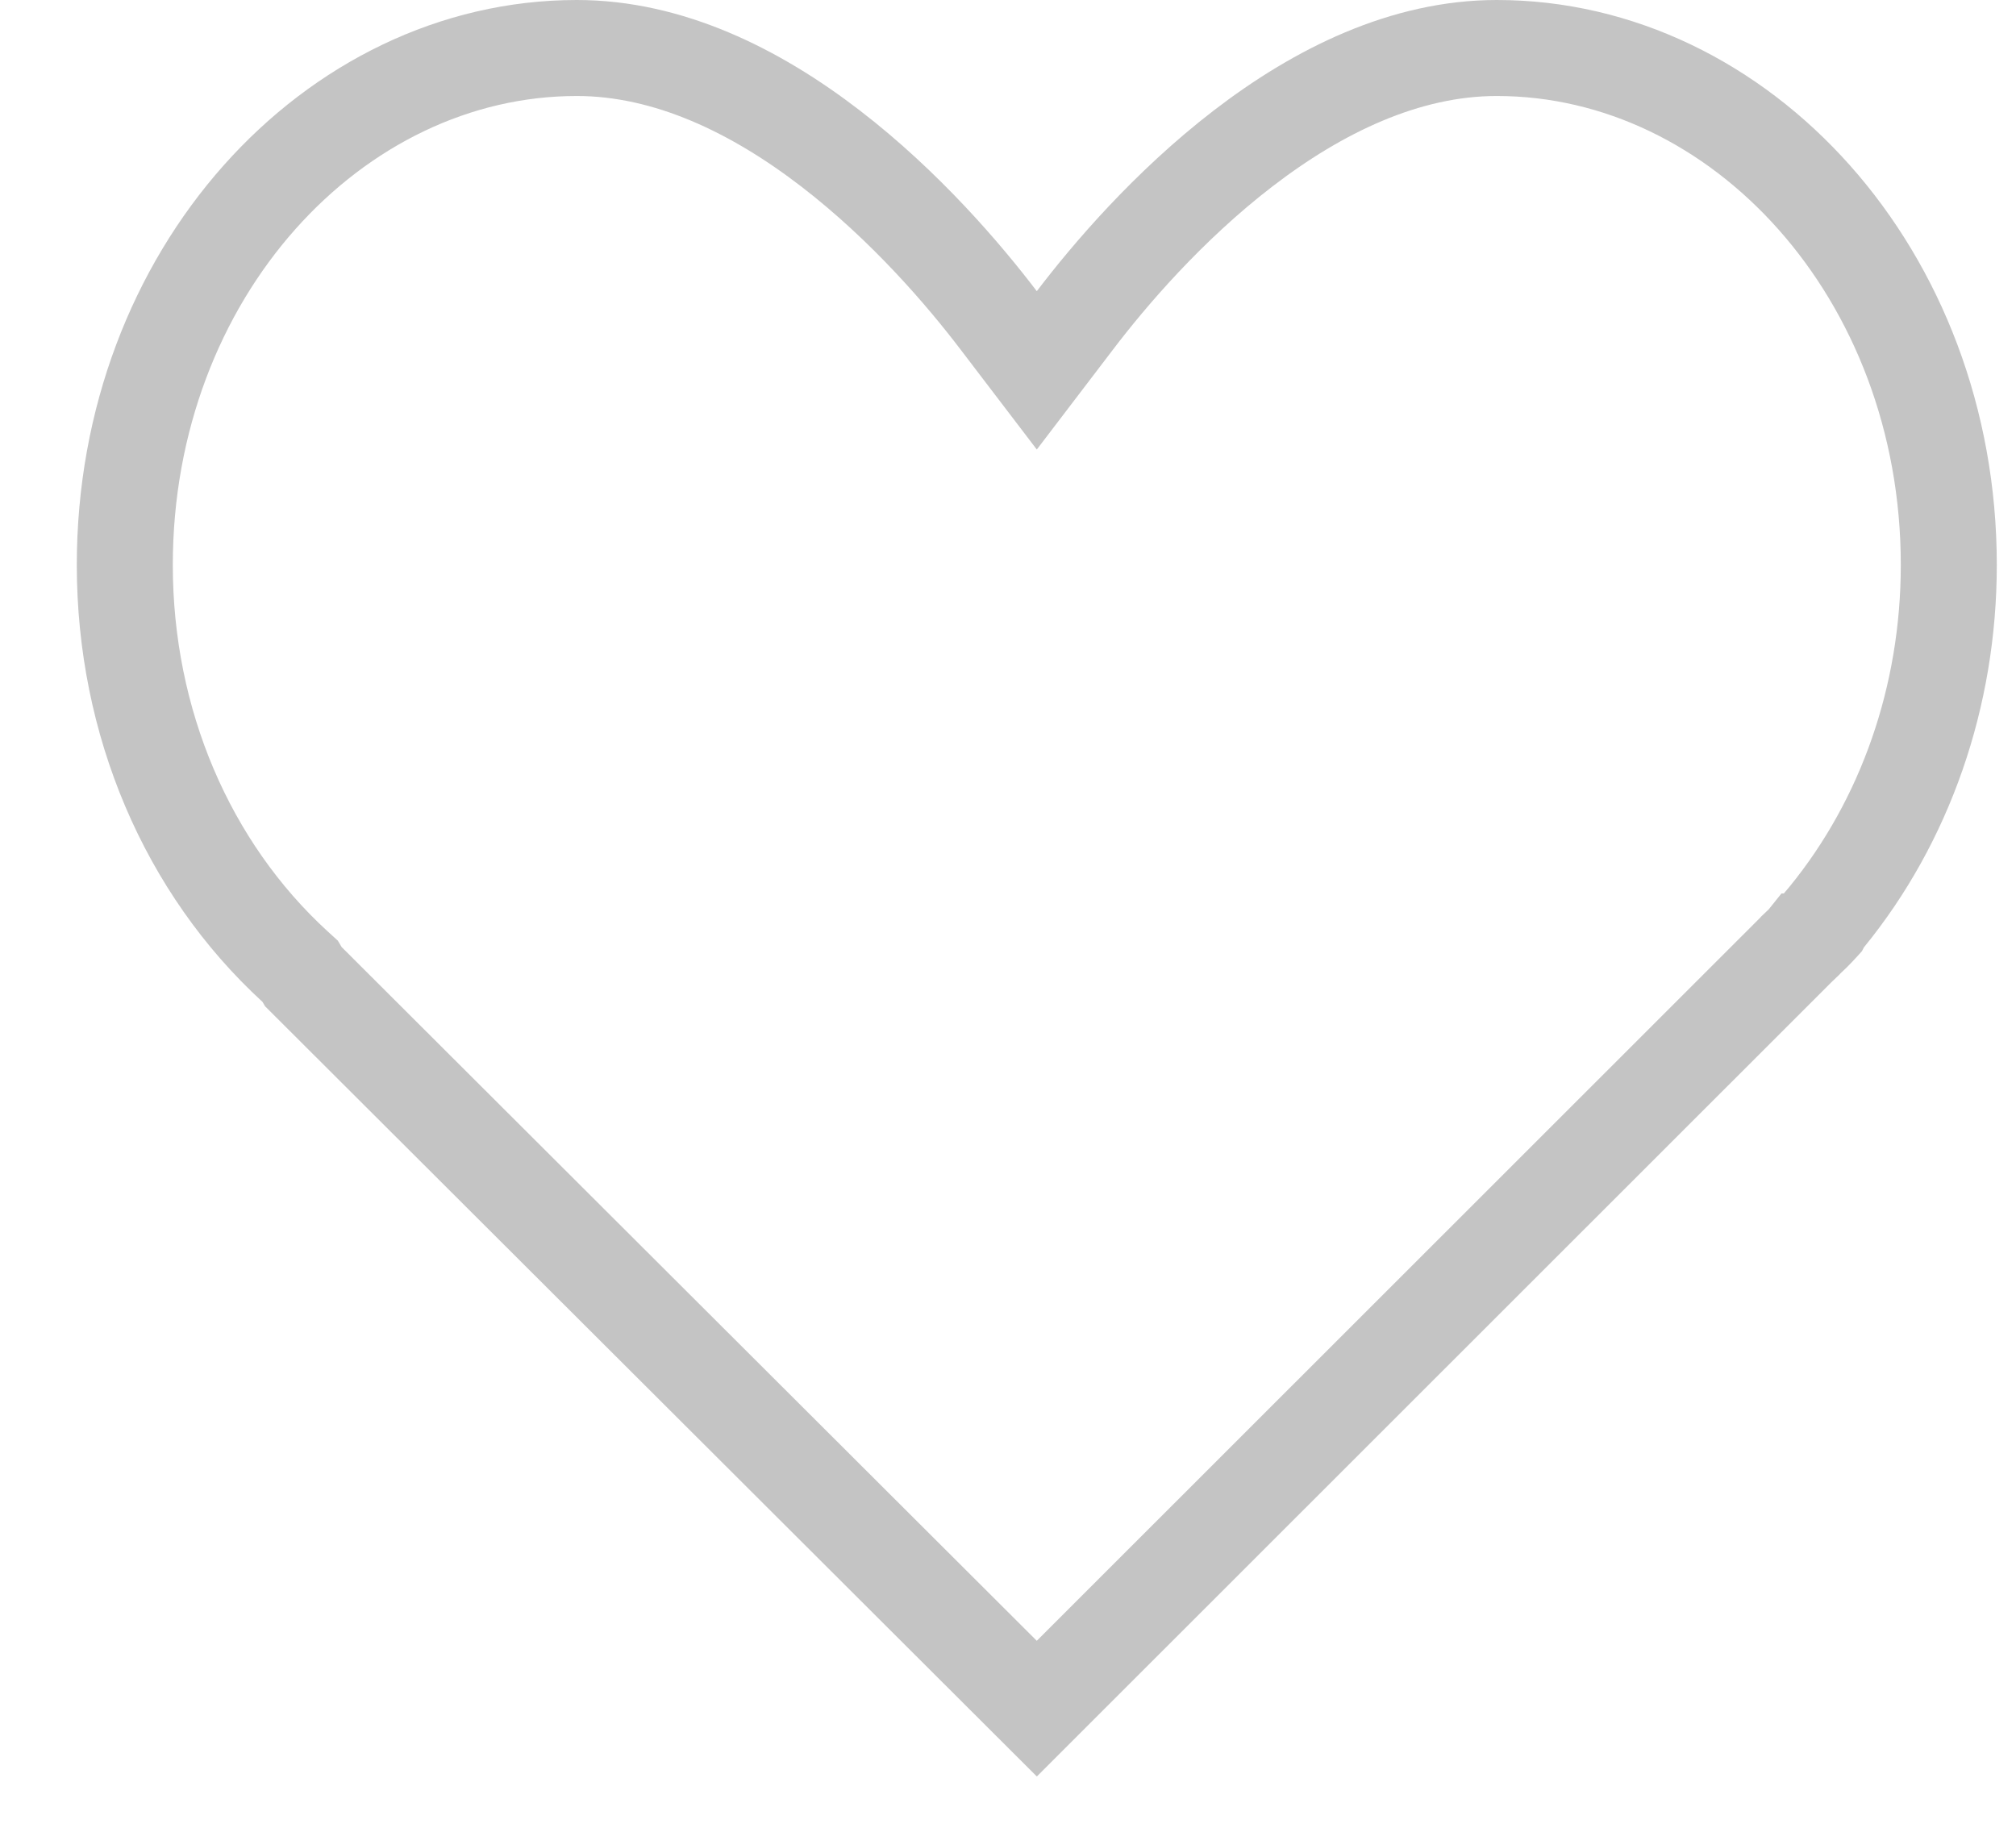
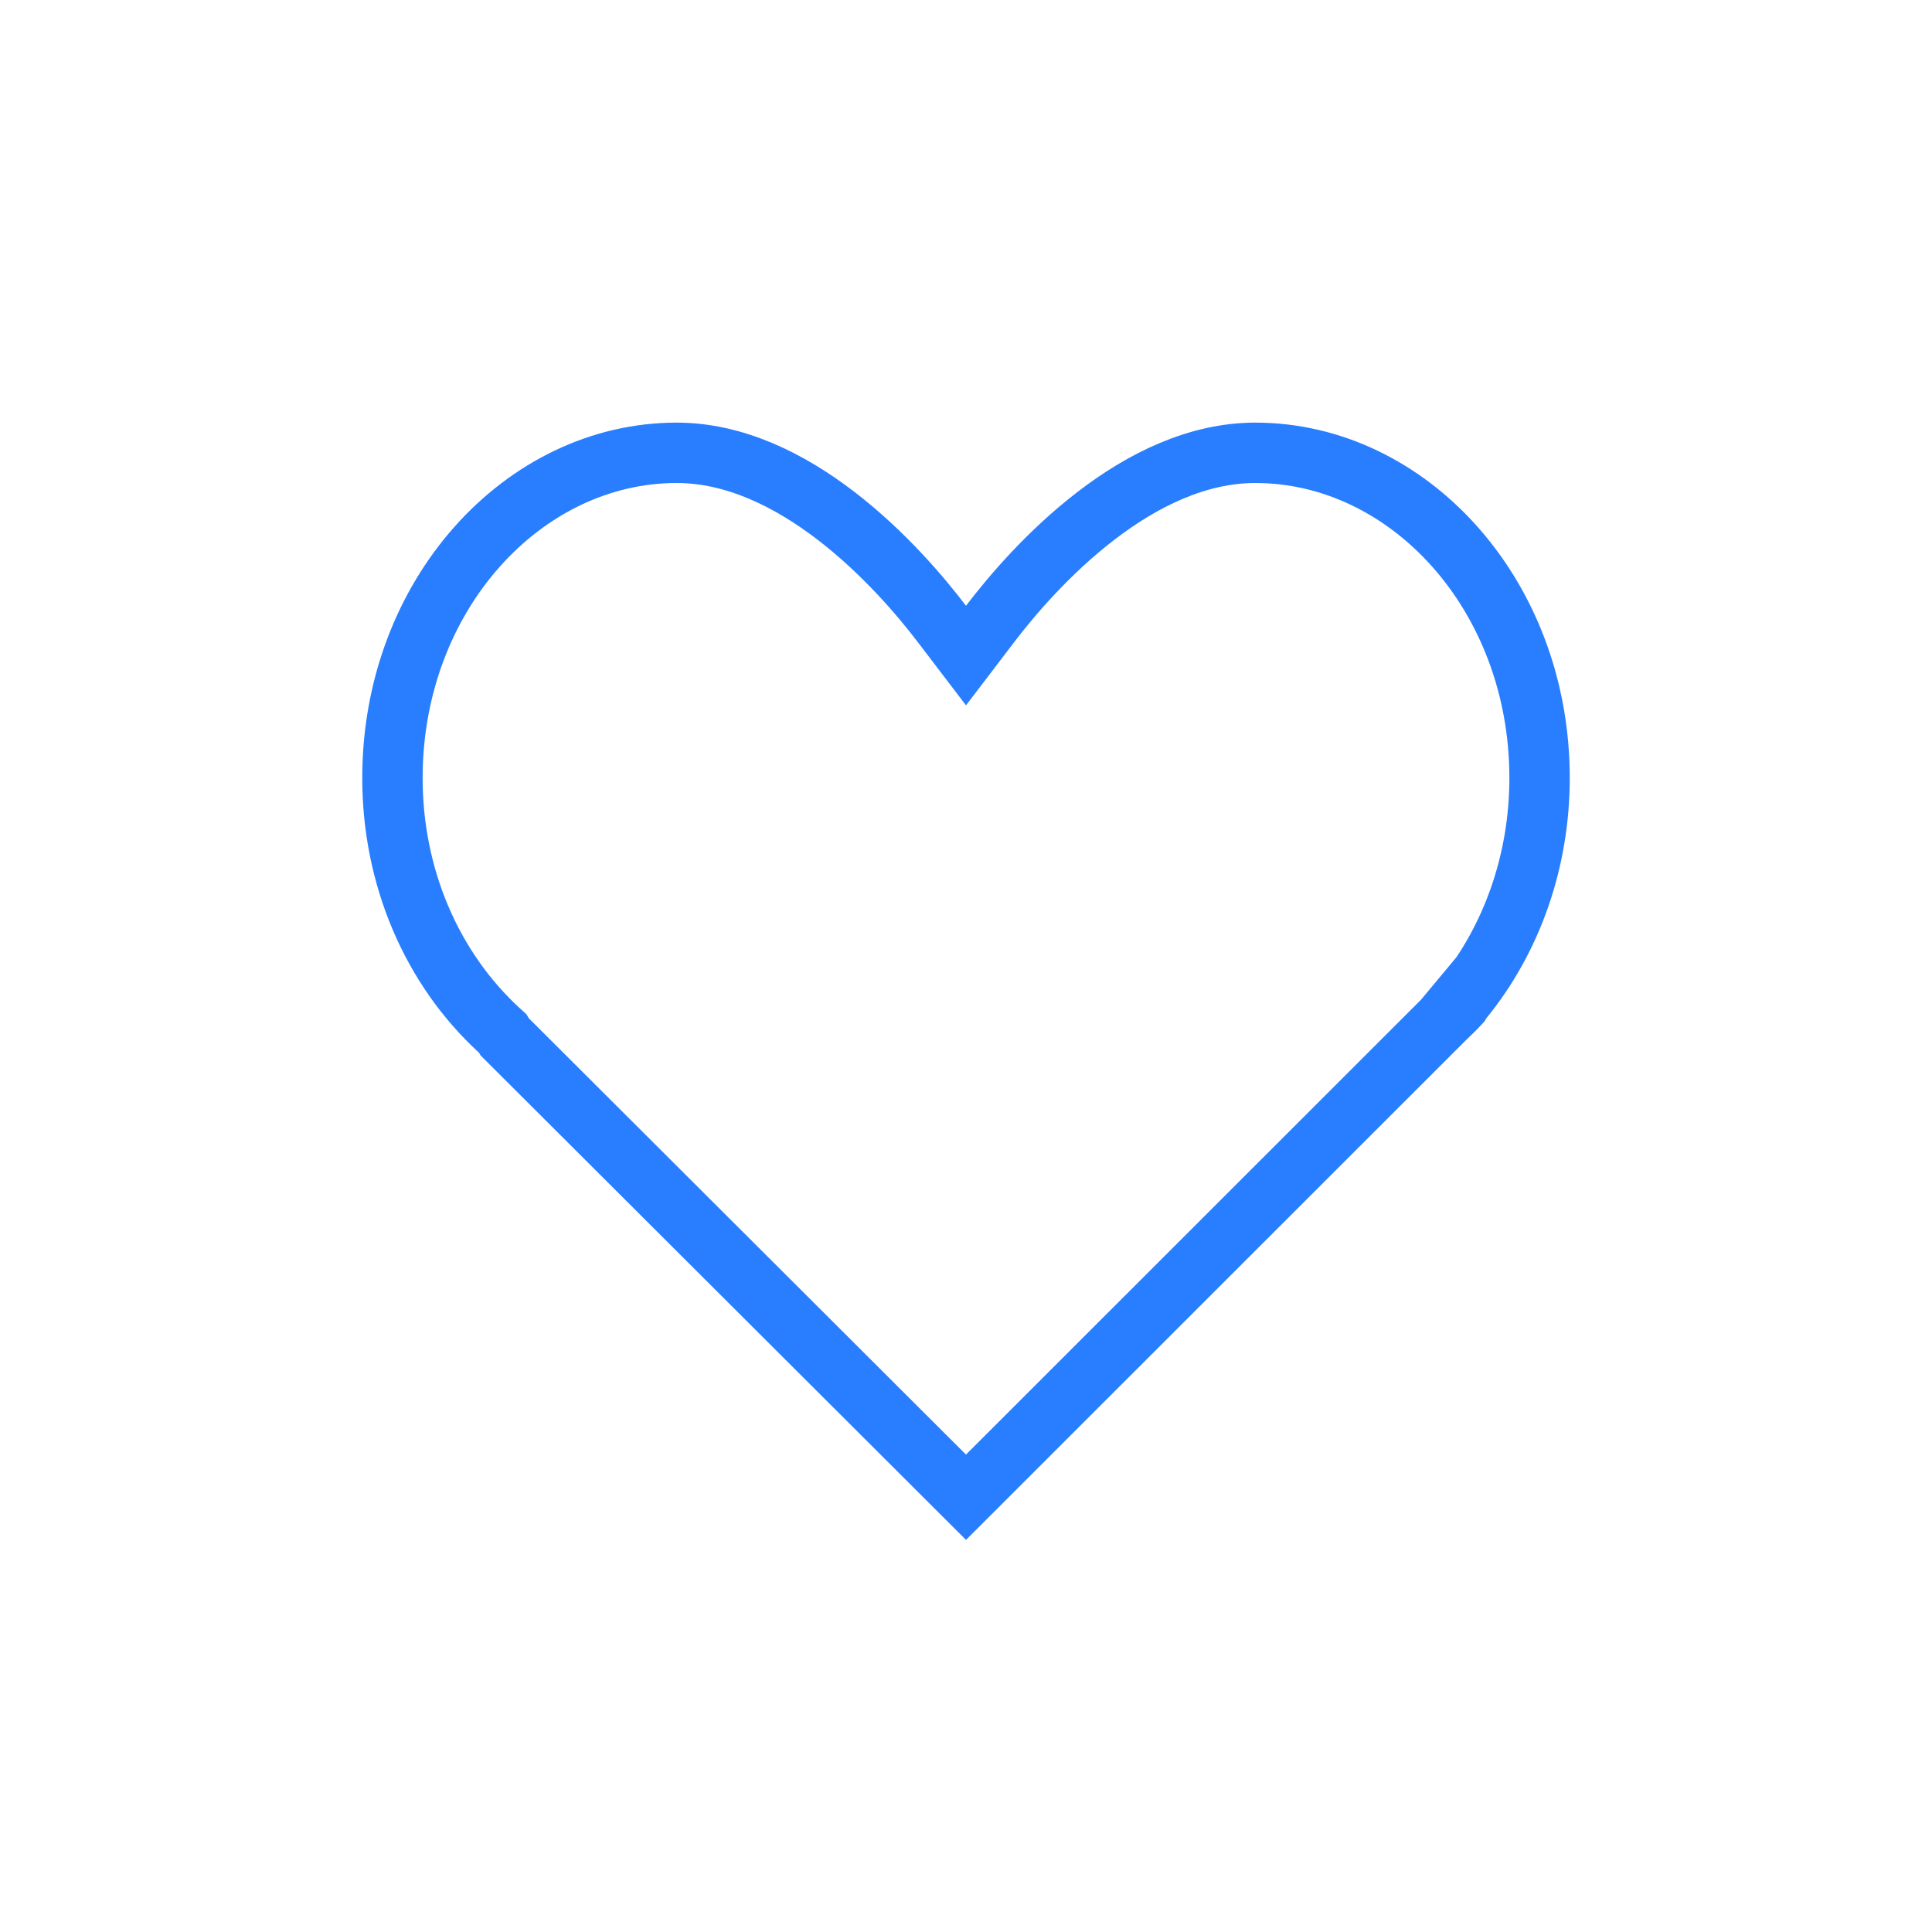
- <svg xmlns="http://www.w3.org/2000/svg" width="21" height="19" viewBox="0 0 21 19" fill="none">
-   <path d="M10.402 3.336L10.8 3.858L11.198 3.336C11.554 2.868 12.167 2.148 12.947 1.548C13.731 0.945 14.637 0.5 15.592 0.5C18.132 0.5 20.3 2.857 20.3 5.885C20.3 7.254 19.846 8.551 19.029 9.552L18.997 9.59L18.981 9.621L18.981 9.621L18.971 9.632C18.912 9.697 18.859 9.749 18.798 9.807L18.797 9.807L18.793 9.812L18.71 9.891L18.71 9.891L18.705 9.897L10.8 17.799L3.16 10.174L3.127 10.118L3.071 10.067C1.95 9.038 1.3 7.525 1.3 5.885C1.3 2.857 3.468 0.5 6.008 0.5C6.963 0.5 7.87 0.945 8.653 1.548C9.433 2.148 10.046 2.868 10.402 3.336Z" stroke="#C4C4C4" />
+ <svg xmlns="http://www.w3.org/2000/svg" width="32" height="32" viewBox="0 0 32 32" fill="none">
+   <path d="M15.602 10.336L16 10.858L16.398 10.336C16.754 9.868 17.367 9.148 18.147 8.548C18.93 7.945 19.837 7.5 20.792 7.5C23.332 7.5 25.5 9.857 25.5 12.885C25.5 14.254 25.046 15.551 24.229 16.552L24.197 16.59L24.181 16.621L24.181 16.621L24.171 16.632C24.112 16.697 24.059 16.749 23.997 16.807L23.997 16.807L23.992 16.812L23.91 16.892L23.91 16.891L23.905 16.897L16 24.799L8.36 17.174L8.327 17.118L8.271 17.067C7.15 16.038 6.5 14.525 6.5 12.885C6.5 9.857 8.668 7.5 11.208 7.5C12.163 7.5 13.069 7.945 13.853 8.548C14.633 9.148 15.246 9.868 15.602 10.336Z" stroke="#287EFF" />
</svg>
